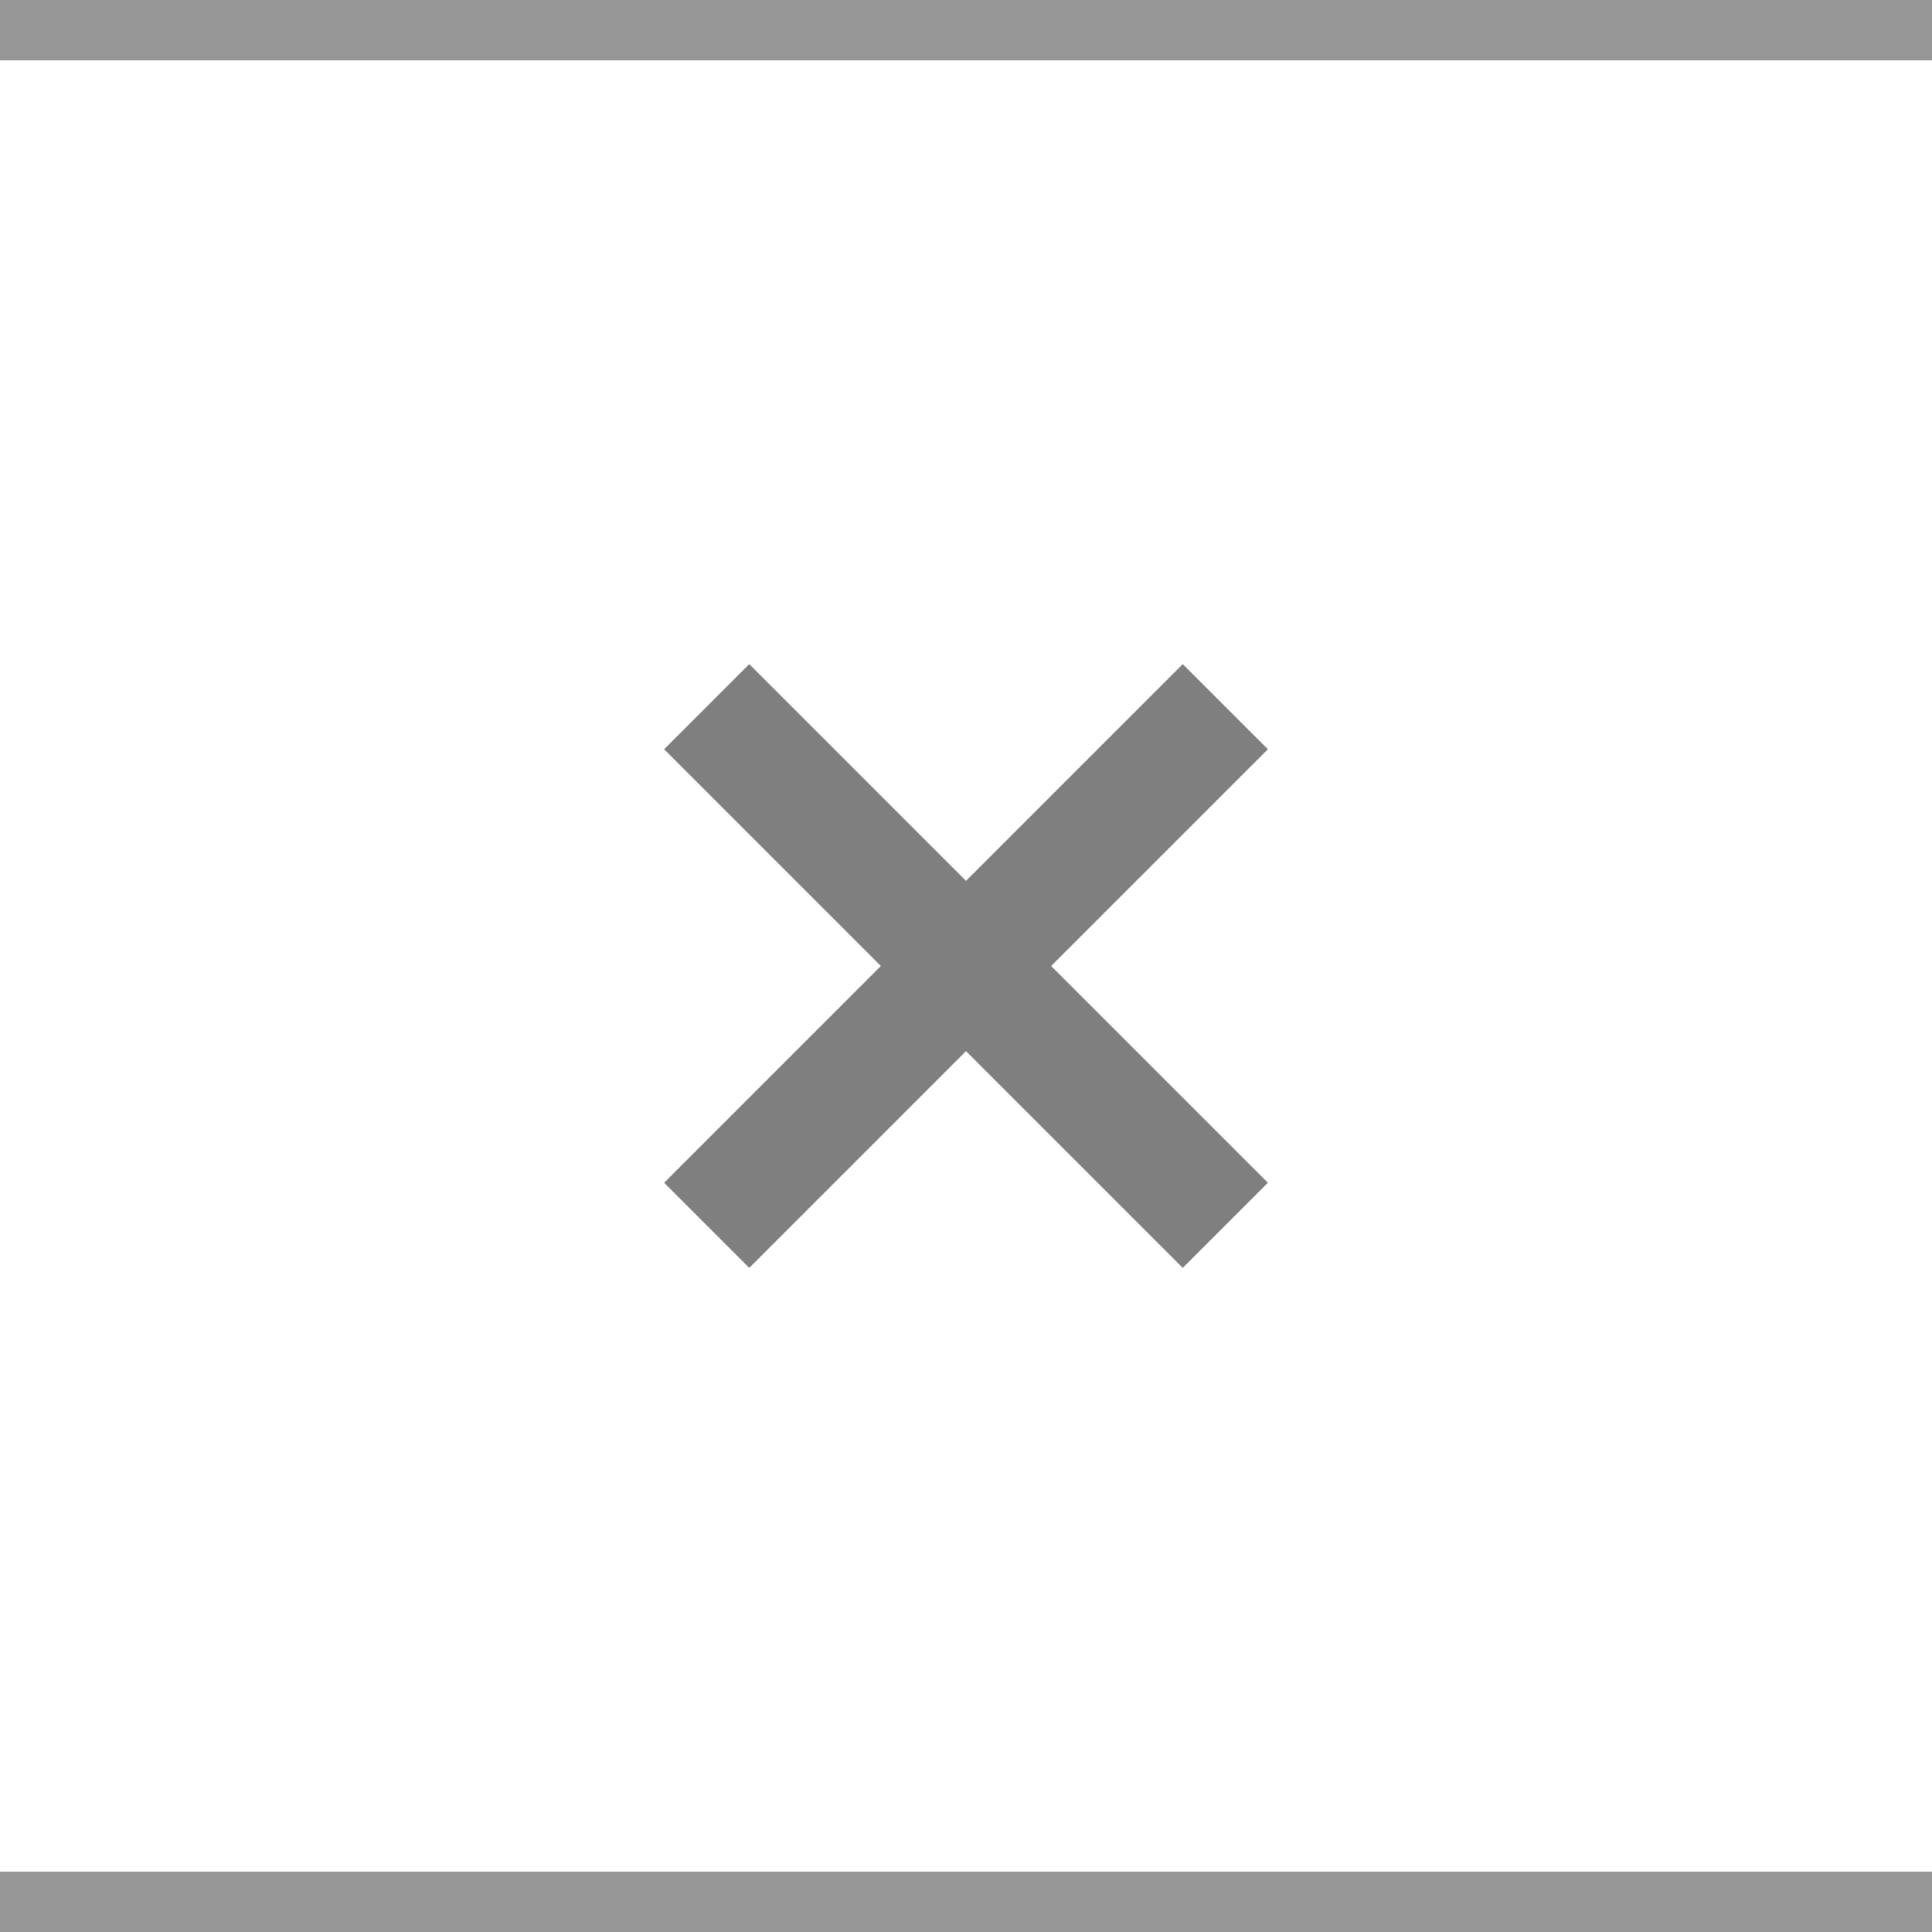
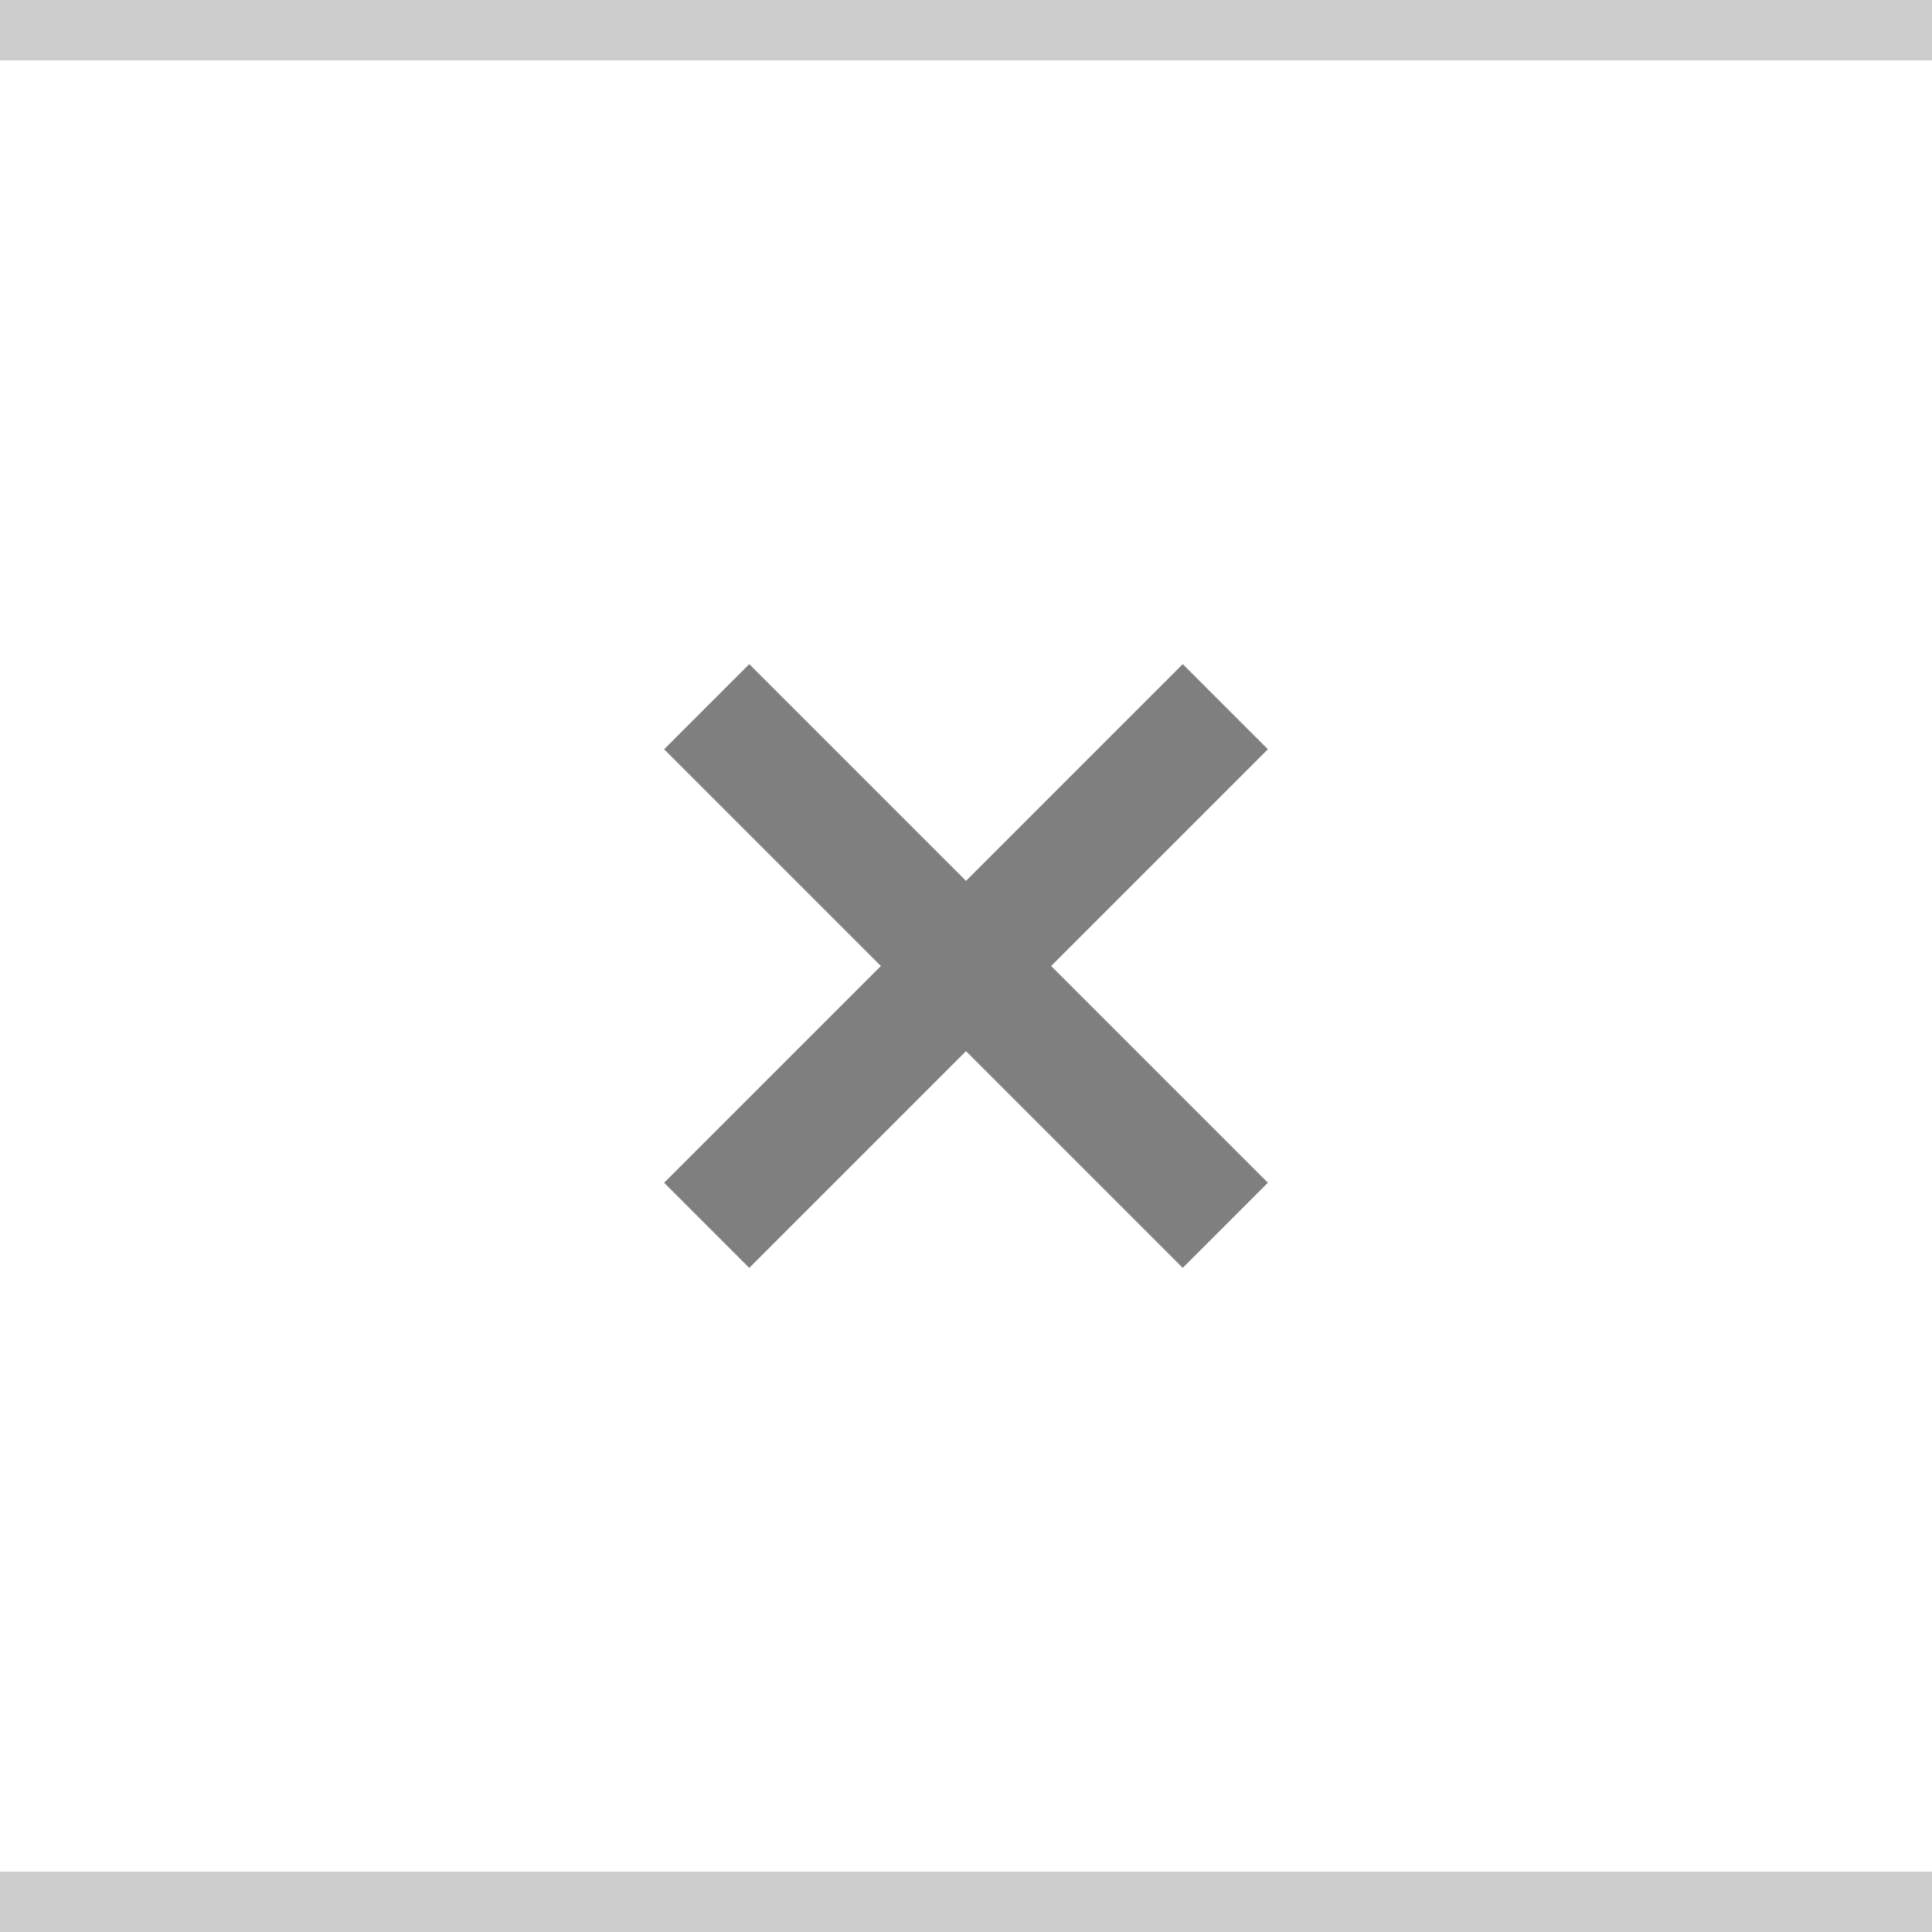
- <svg xmlns="http://www.w3.org/2000/svg" width="32" height="32" viewBox="0 0 32 32" version="1.1" id="svg12">
+ <svg xmlns="http://www.w3.org/2000/svg" id="svg12" version="1.1" viewBox="0 0 32 32" height="32" width="32">
  <defs id="defs16" />
-   <rect width="32" height="32" fill="#E0E0E0" id="rect2" style="fill:#ffffff;fill-opacity:1" />
-   <rect width="32" height="1" fill="#FFFFFF" fill-opacity="0.4" id="rect4" style="fill:#969696;fill-opacity:1" />
-   <g fill="#000000" opacity="0.6" id="g10" style="opacity:0.5">
-     <circle cx="16" cy="16" r="12" opacity="0" id="circle6" />
-     <path d="M21 12.41L19.59 11 16 14.59 12.41 11 11 12.41 14.59 16 11 19.59 12.41 21 16 17.41 19.59 21 21 19.59 17.41 16z" id="path8" />
+   <rect style="fill:#ffffff;fill-opacity:1" id="rect2" fill="#E0E0E0" height="32" width="32" />
+   <g style="opacity:1" id="g10" opacity="0.6" fill="#000000">
+     <circle id="circle6" opacity="0" r="12" cy="16" cx="16" />
+     <path id="path8" d="M21 12.41L19.59 11 16 14.59 12.41 11 11 12.41 14.59 16 11 19.59 12.41 21 16 17.41 19.59 21 21 19.59 17.41 16z" style="opacity:0.5" />
  </g>
-   <rect width="32" height="1" fill="#FFFFFF" fill-opacity="0.4" id="rect166" style="fill:#969696;fill-opacity:1" x="0" y="31" />
+   <rect width="32" height="1" fill="#FFFFFF" fill-opacity="0.4" id="rect166" style="opacity:0.2;fill:#000000;fill-opacity:1" x="0" y="0" />
+   <rect width="32" height="1" fill="#FFFFFF" fill-opacity="0.4" id="rect166-6" style="opacity:0.2;fill:#000000;fill-opacity:1" x="0" y="31" />
</svg>
